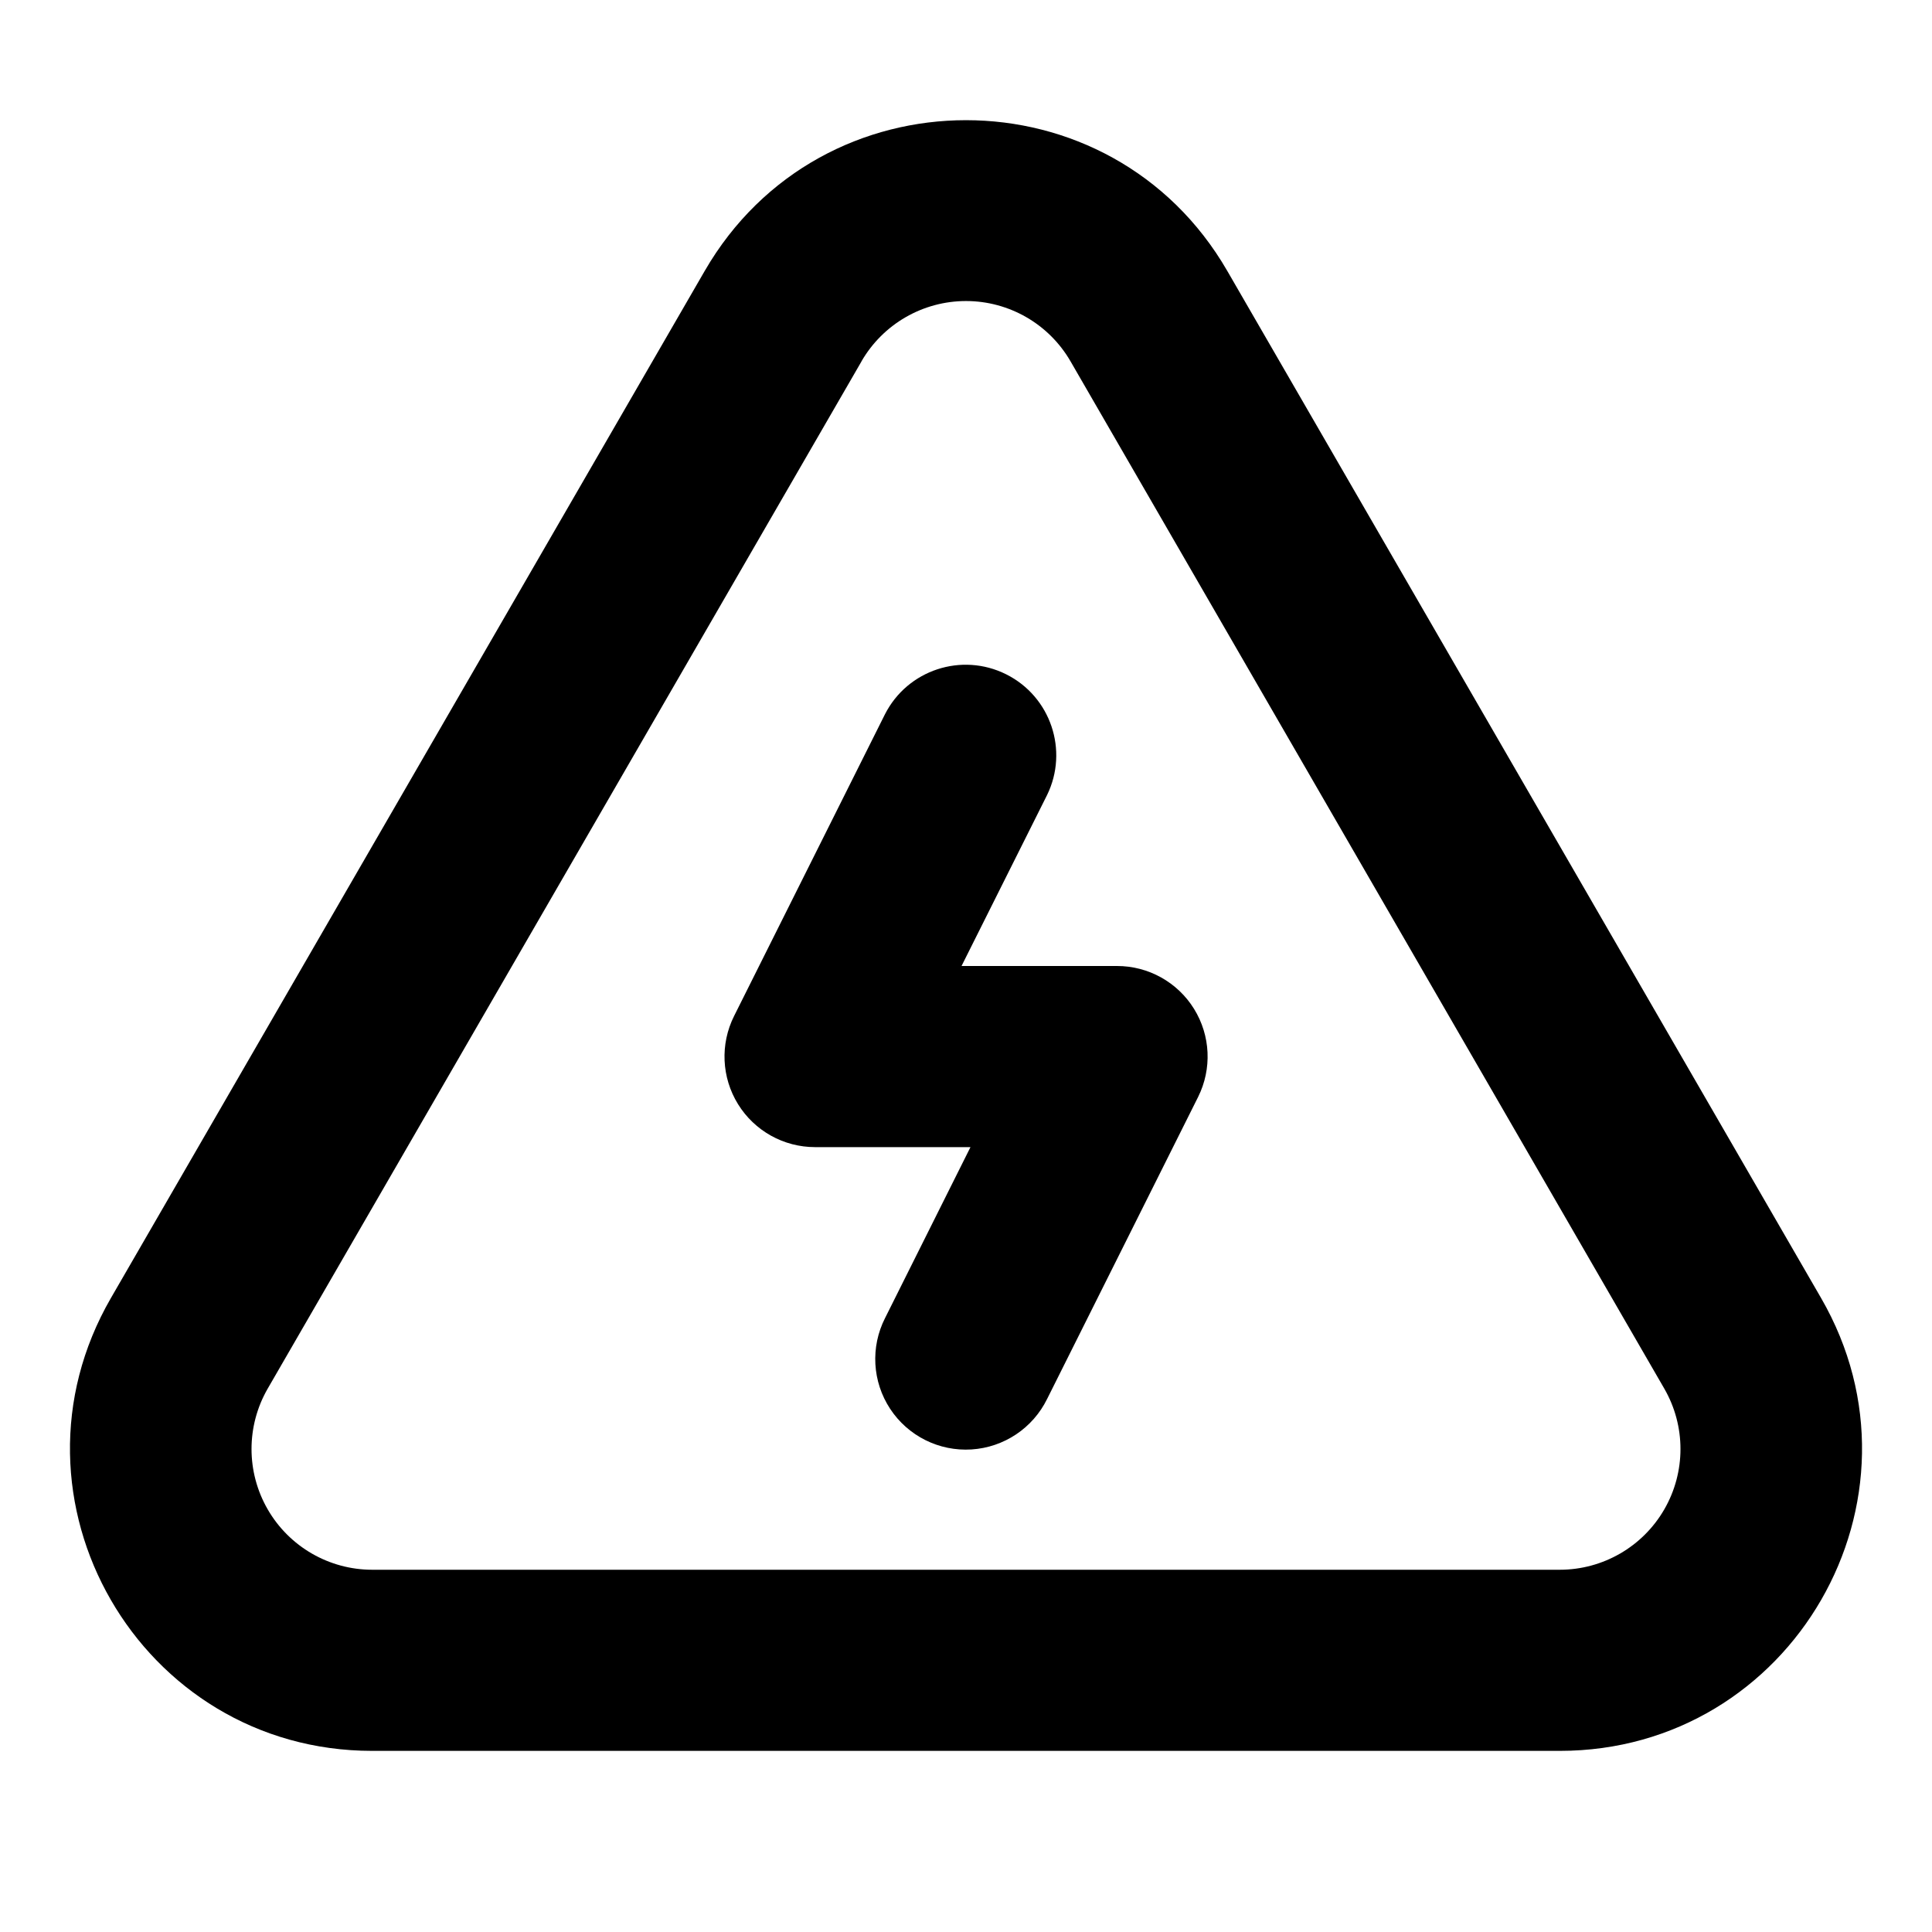
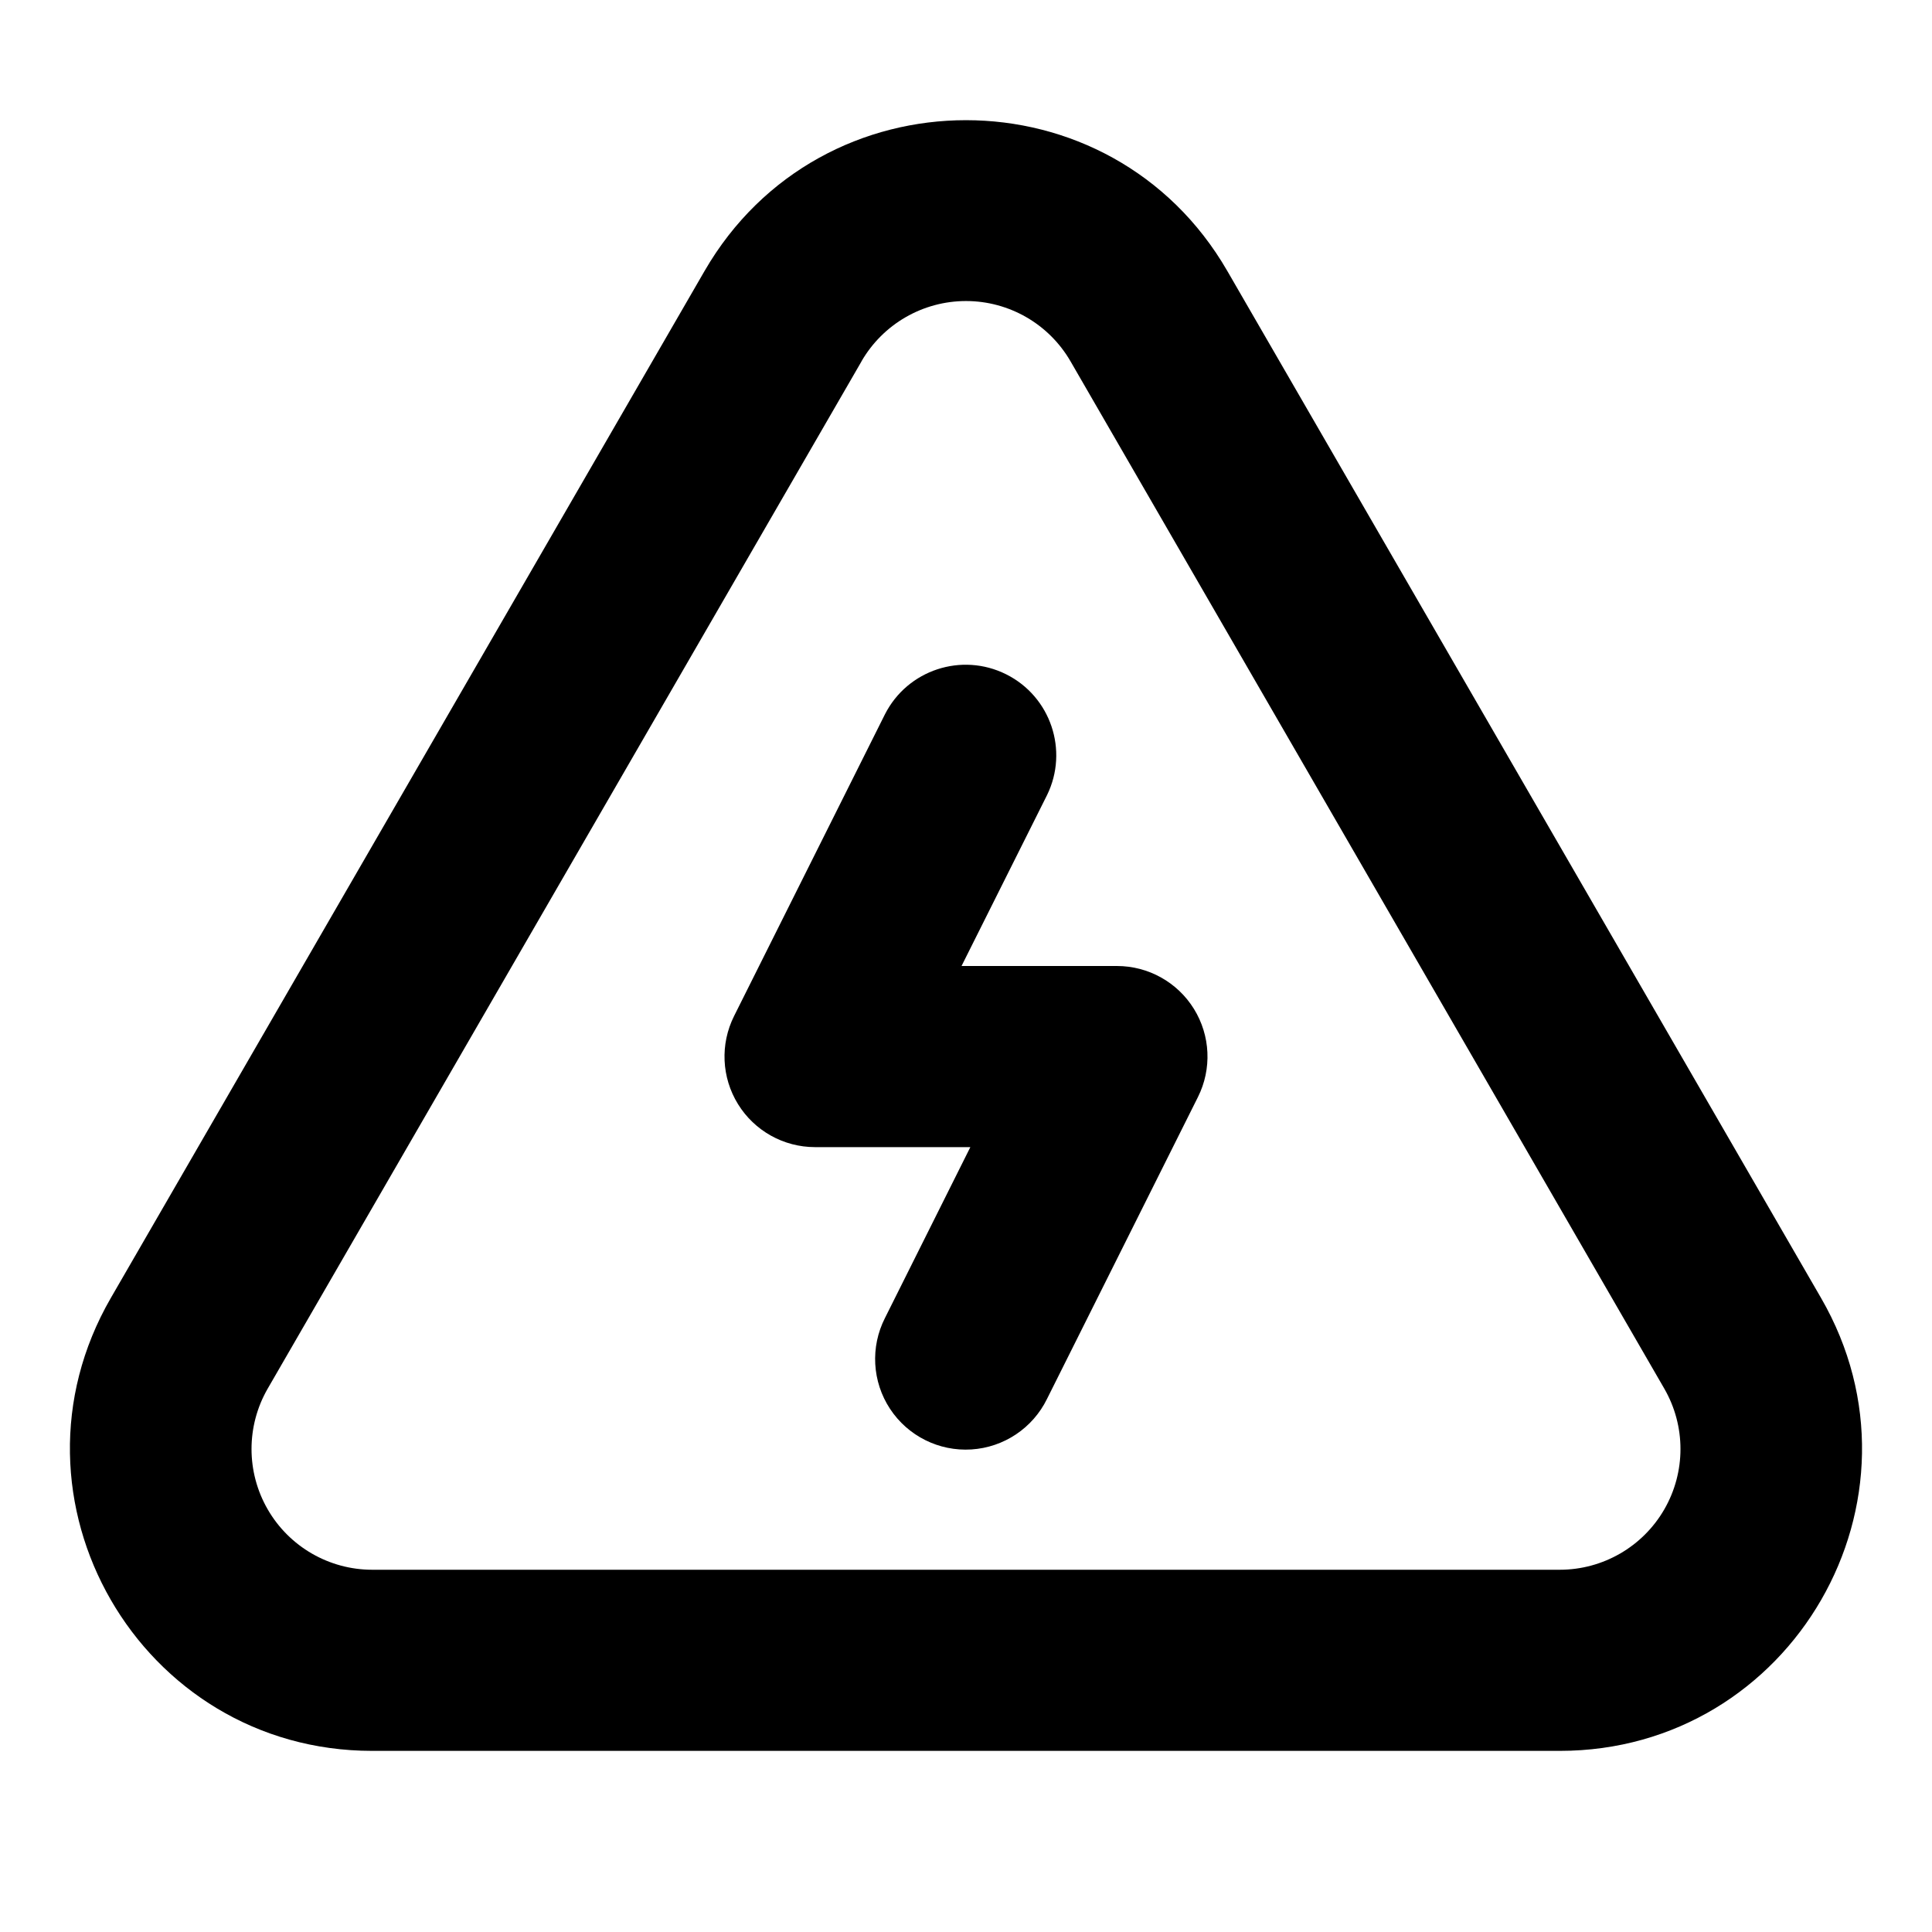
<svg xmlns="http://www.w3.org/2000/svg" width="16" height="16" fill="none" viewBox="0 0 16 16">
-   <path fill="currentColor" fill-rule="evenodd" d="M7.134 2.994 2.217 11.5a1 1 0 0 0 .866 1.5h9.834a1 1 0 0 0 .866-1.5L8.866 2.993a1 1 0 0 0-1.732 0Zm3.03-.75c-.962-1.665-3.366-1.665-4.328 0L.919 10.749c-.964 1.666.239 3.751 2.164 3.751h9.834c1.925 0 3.128-2.085 2.164-3.751l-4.917-8.505ZM8.671 6.585a.75.75 0 0 0-1.342-.67l-1.25 2.5A.75.75 0 0 0 6.75 9.5h1.287l-.707 1.415a.75.75 0 1 0 1.342.67l1.25-2.5A.75.75 0 0 0 9.25 8H7.963l.708-1.415Z" clip-rule="evenodd" />
+   <path fill="currentColor" fill-rule="evenodd" d="M7.134 2.994 2.217 11.5a1 1 0 0 0 .866 1.5h9.834a1 1 0 0 0 .866-1.5L8.866 2.993a1 1 0 0 0-1.732 0Zm3.03-.75c-.962-1.665-3.366-1.665-4.329 0L.918 10.749c-.963 1.666.24 3.751 2.165 3.751h9.834c1.925 0 3.128-2.085 2.164-3.751l-4.917-8.505ZM8.671 6.585a.75.75 0 0 0-1.342-.67l-1.25 2.5a.75.75 0 0 0 .67 1.085h1.287l-.707 1.415a.75.75 0 1 0 1.342.67l1.25-2.5A.75.75 0 0 0 9.25 8H7.963l.708-1.415Z" clip-rule="evenodd" />
</svg>
